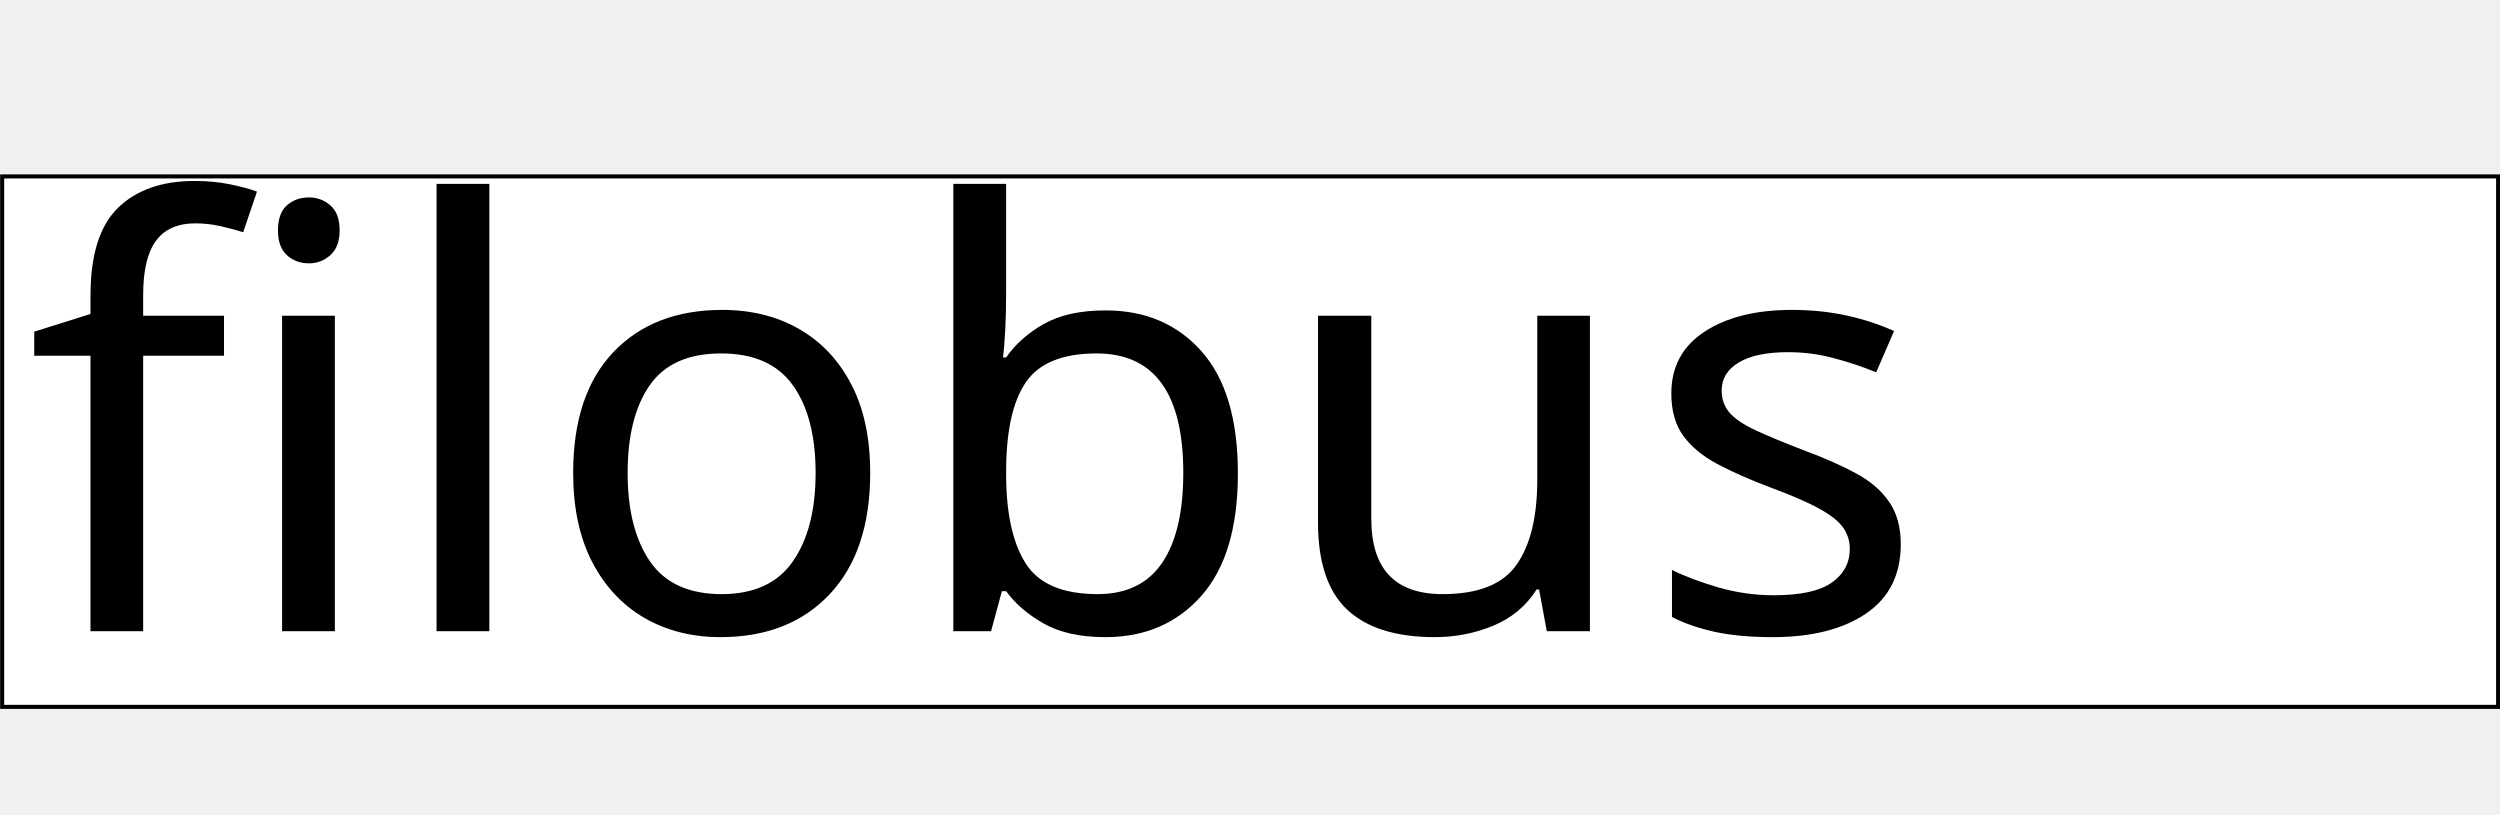
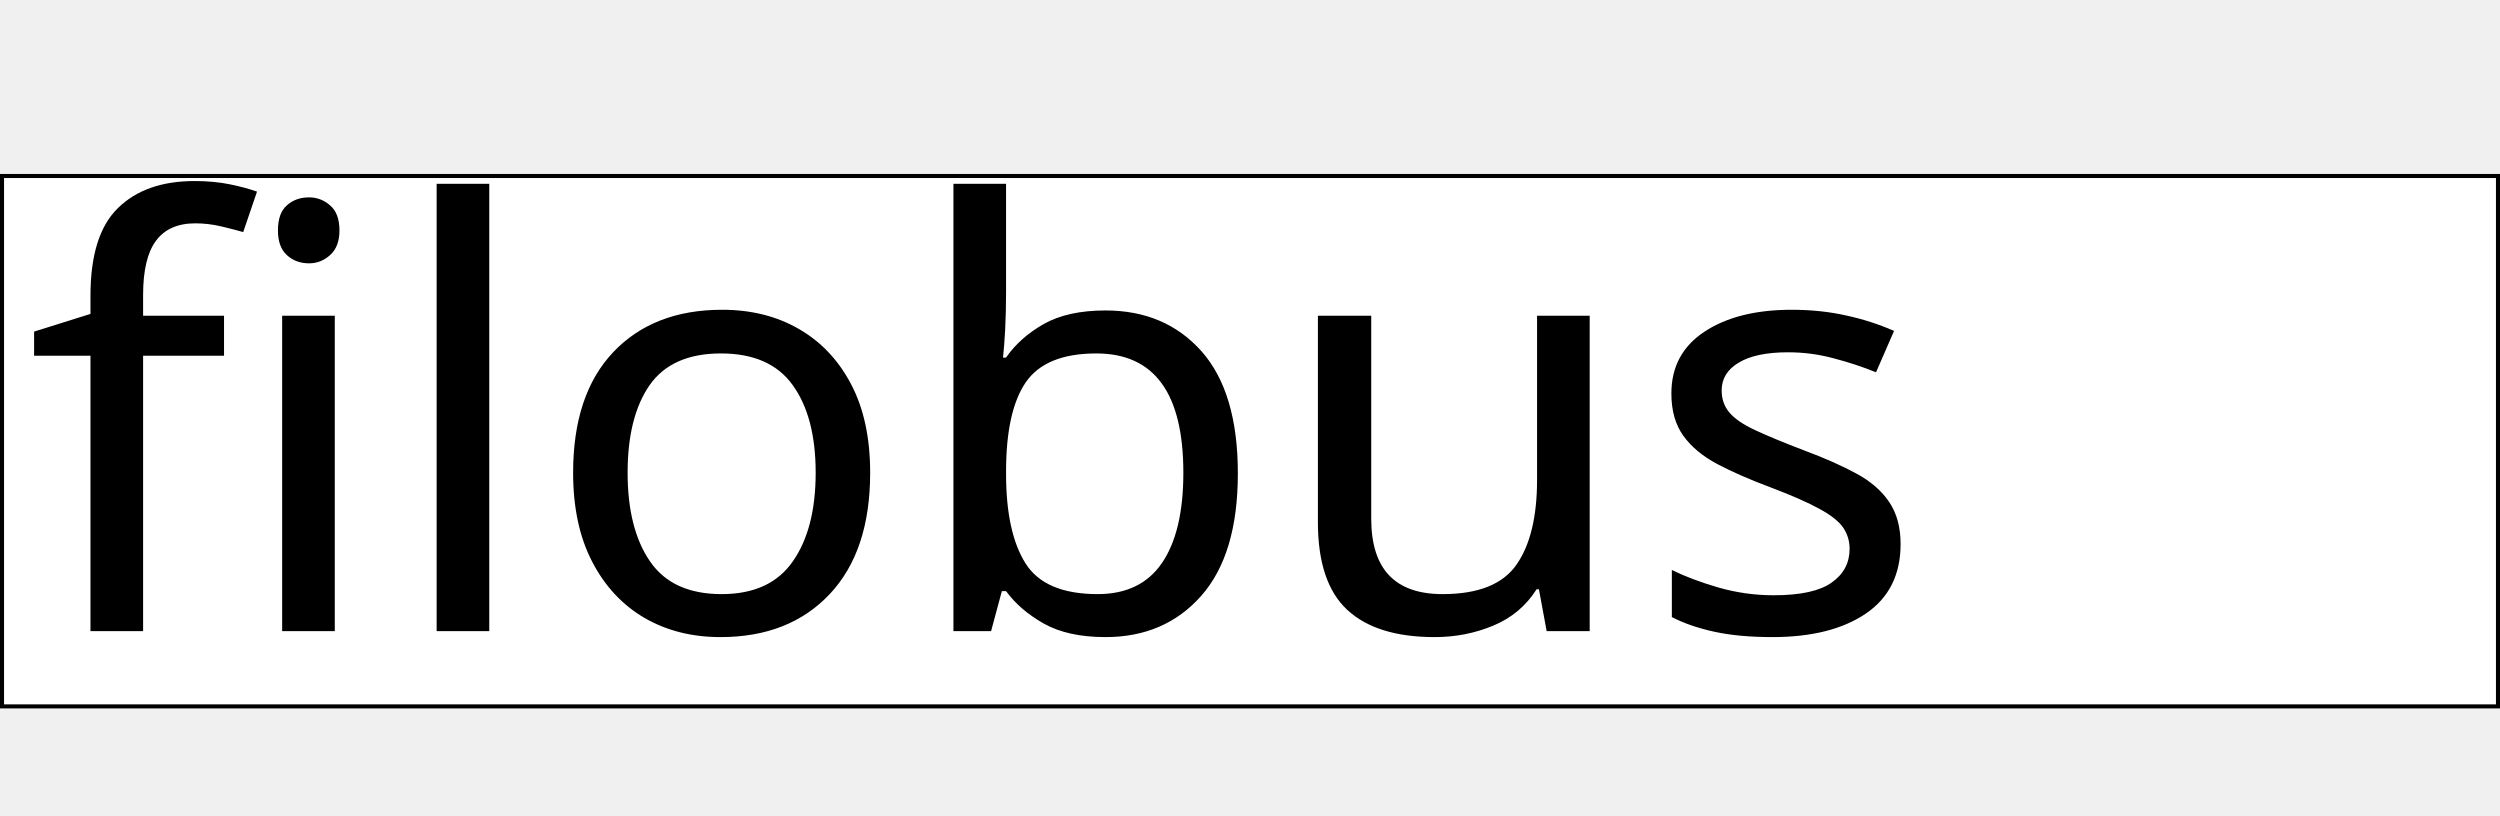
- <svg xmlns="http://www.w3.org/2000/svg" version="1.0" id="Livello_1" x="0px" y="0px" viewBox="0 0 308.7 100.6" style="enable-background:new 0 0 308.7 100.6;" xml:space="preserve">
-   <style type="text/css">
- 	.st0{fill:#FFFFFF;stroke:#000000;stroke-width:0.5;stroke-miterlimit:10;}
- 	.st1{font-family:'MyriadPro-Regular';}
- 	.st2{font-size:72.67px;}
- </style>
+ <svg xmlns="http://www.w3.org/2000/svg" version="1.1" width="308.733" height="100.649" viewBox="0,0,308.733,100.649">
  <g transform="translate(-85.63379,-125.5157)">
-     <g>
-       <path class="st0" d="M85.9,212.8v-65.5h308.2v65.5H85.9z" />
-       <text transform="matrix(1.0175 0 0 1 88.748 203.4552)" class="st1 st2">filobus</text>
+     <g stroke-miterlimit="10">
+       <path d="M85.884,212.75v-65.5h308.233v65.5z" fill="#ffffff" stroke="#000000" stroke-width="0.5" />
+       <text transform="translate(88.74828,203.4547) scale(1.84861,1.81676)" font-size="40" xml:space="preserve" fill="#000000" stroke="none" stroke-width="1" font-family="Sans Serif" font-weight="normal" text-anchor="start">
+         <tspan x="0" dy="0">filobus</tspan>
+       </text>
    </g>
  </g>
</svg>
